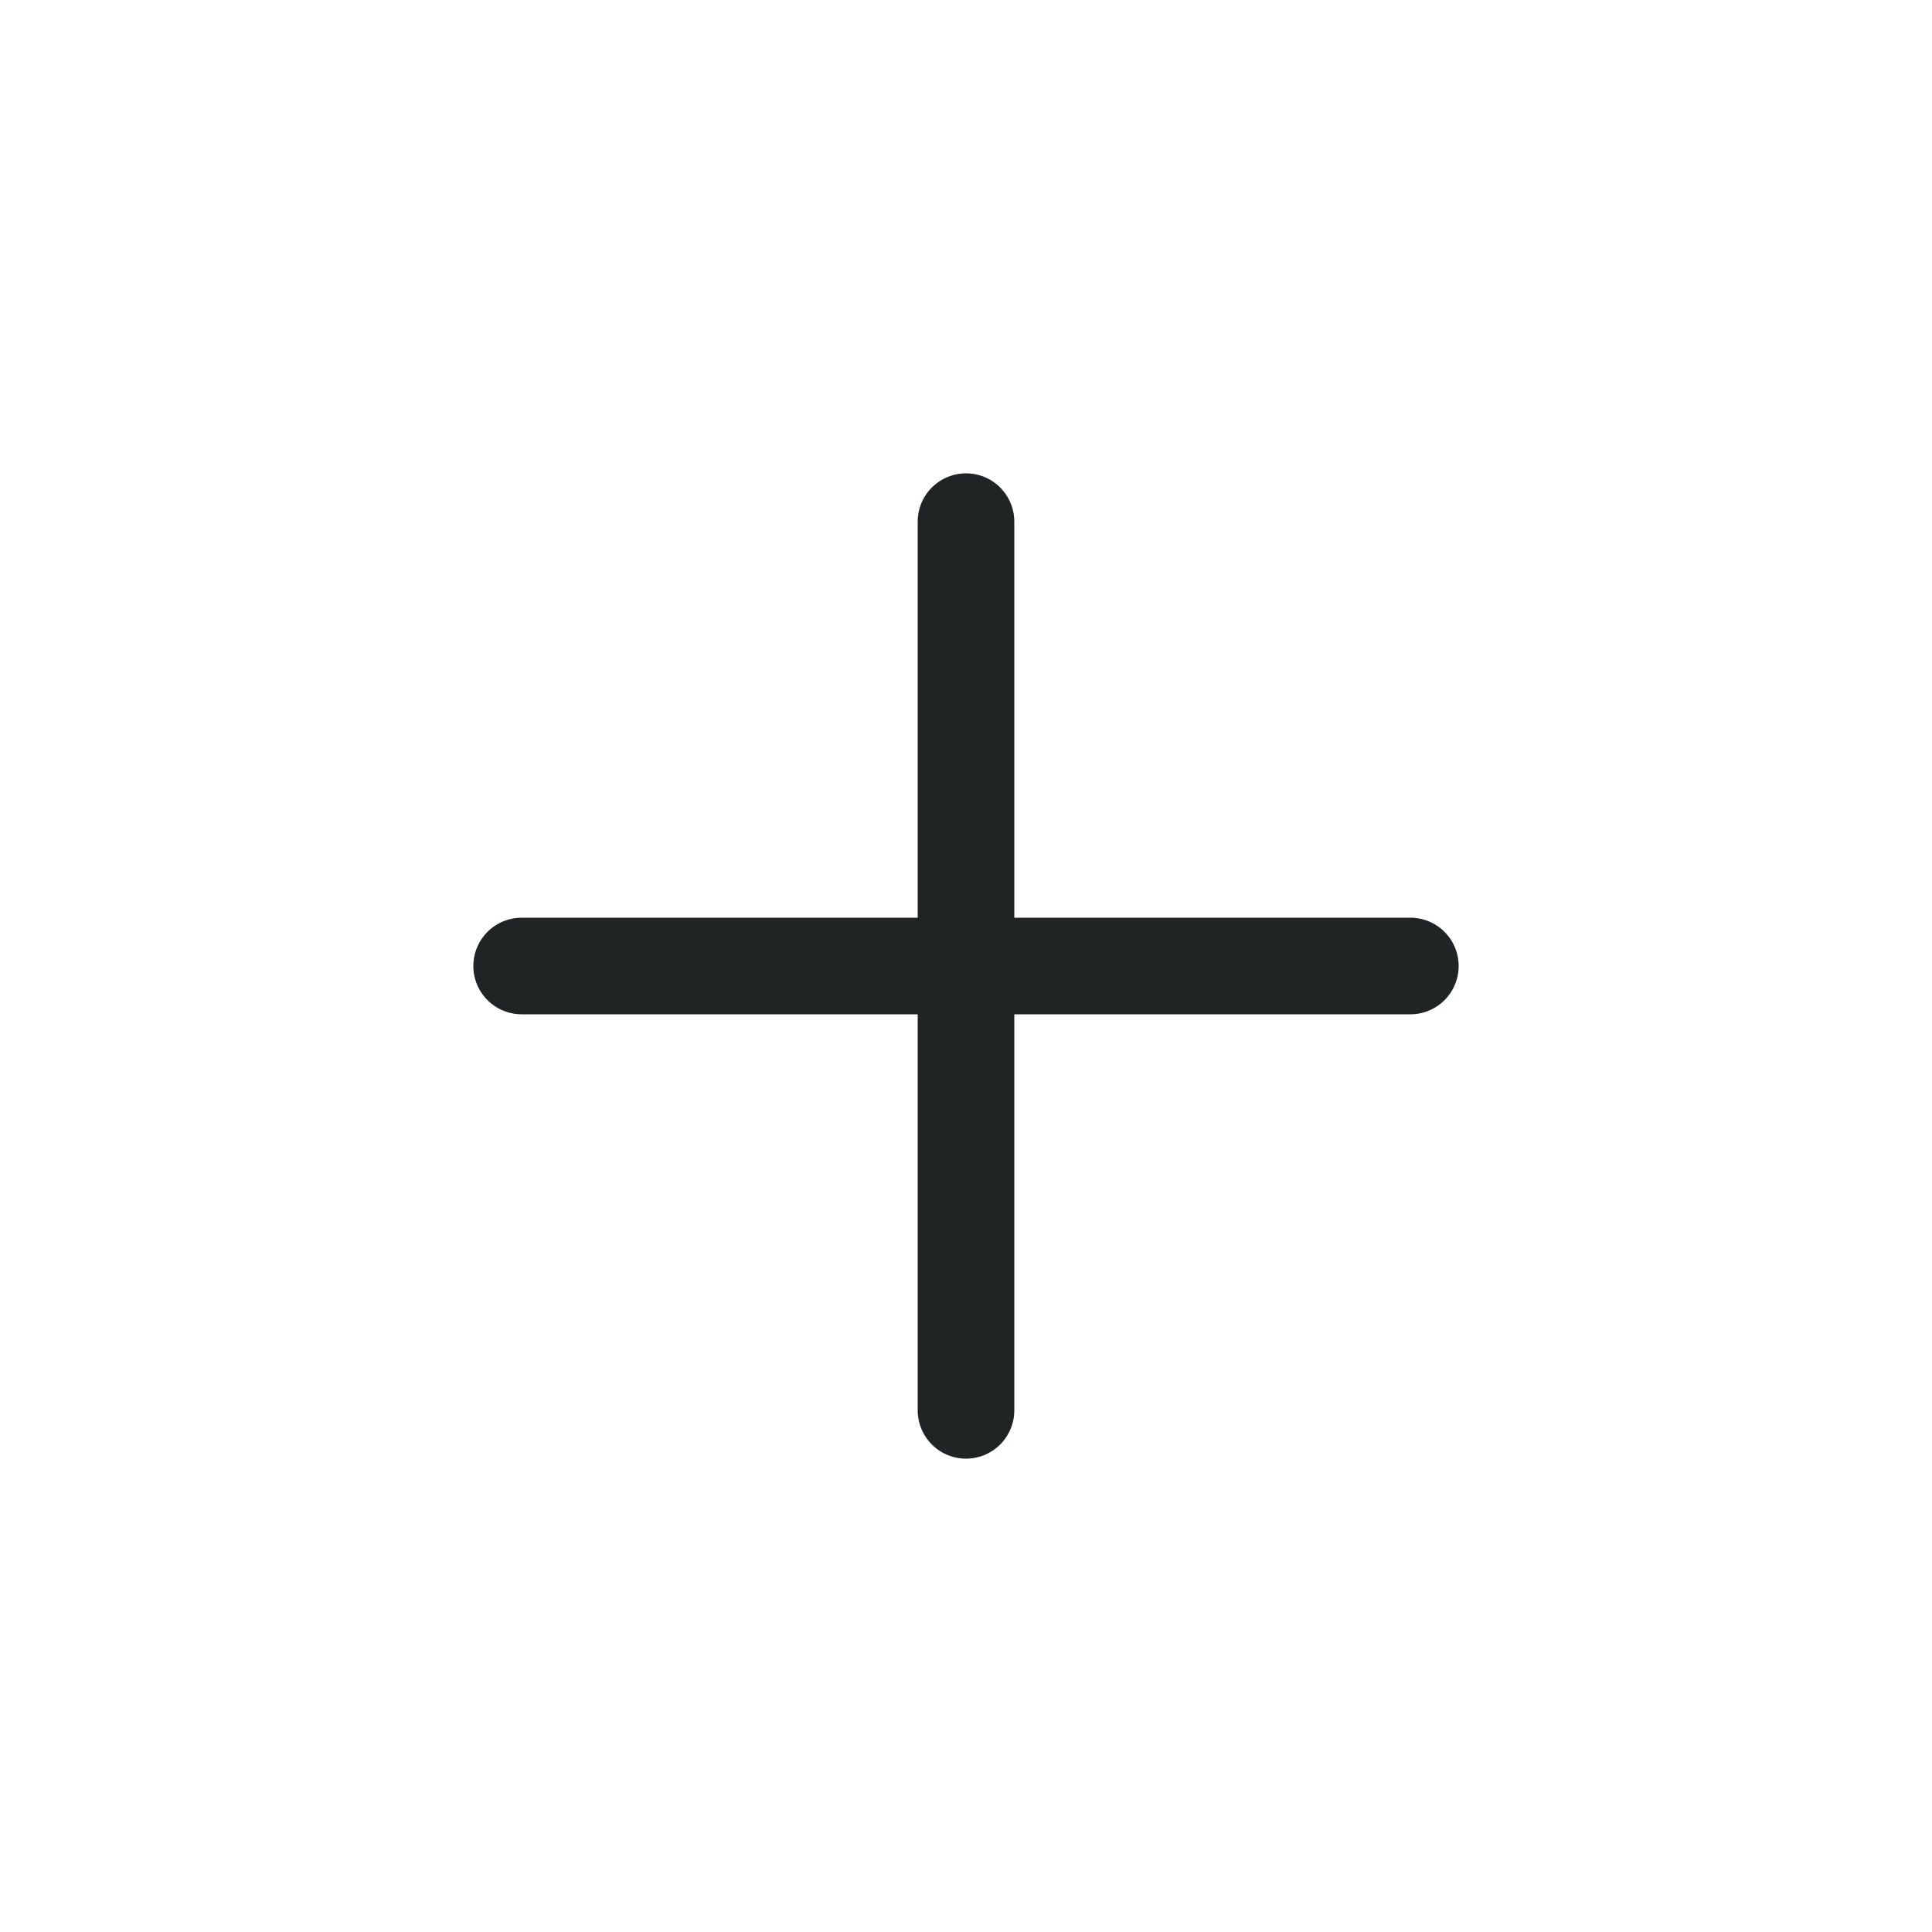
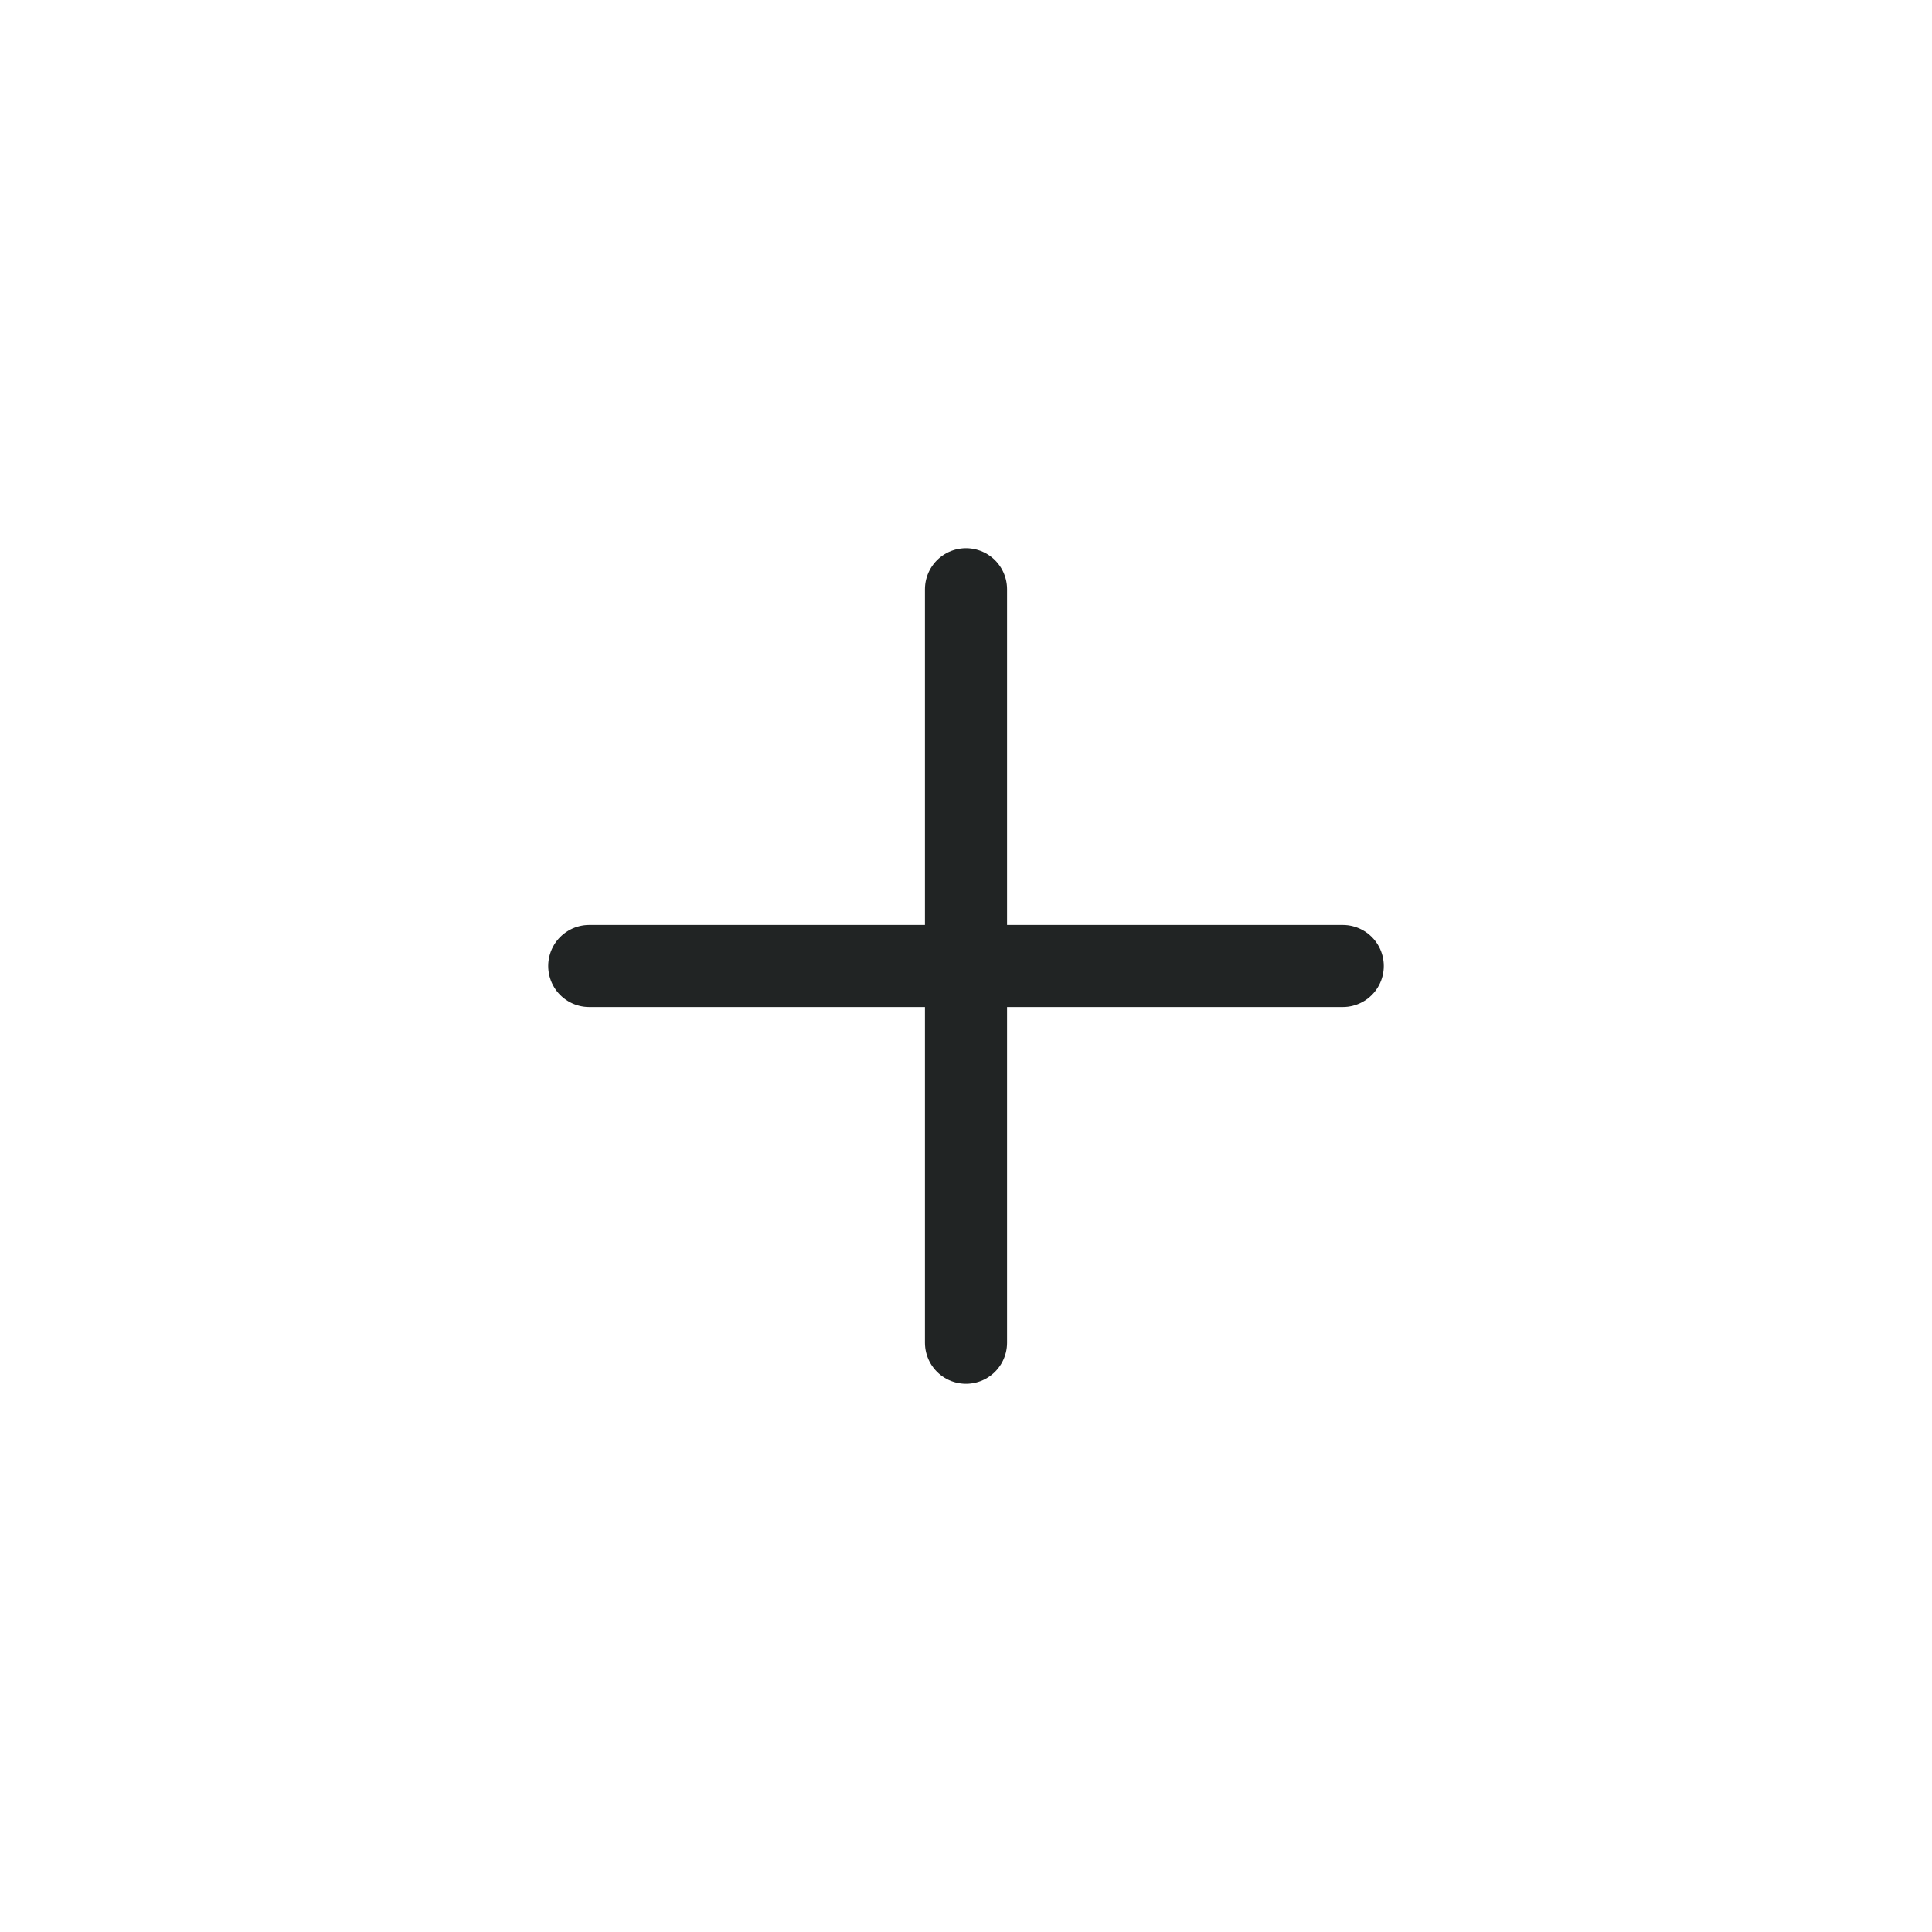
<svg xmlns="http://www.w3.org/2000/svg" version="1.1" id="Layer_1" x="0px" y="0px" viewBox="286 376 40 40" enable-background="new 286 376 40 40" xml:space="preserve">
  <g>
-     <line fill="none" stroke="#212424" stroke-width="2" stroke-linecap="round" stroke-linejoin="round" stroke-miterlimit="10" x1="296.8" y1="396" x2="315.2" y2="396" />
-     <line fill="none" stroke="#212424" stroke-width="2" stroke-linecap="round" stroke-linejoin="round" stroke-miterlimit="10" x1="306" y1="386.8" x2="306" y2="405.2" />
+     <line fill="none" stroke="#212424" stroke-width="1.7" stroke-linecap="round" stroke-linejoin="round" stroke-miterlimit="10" x1="298.2" y1="396" x2="313.8" y2="396" />
+     <line fill="none" stroke="#212424" stroke-width="1.7" stroke-linecap="round" stroke-linejoin="round" stroke-miterlimit="10" x1="306" y1="388.2" x2="306" y2="403.8" />
  </g>
  <rect x="286" y="376" fill="none" width="40" height="40" />
</svg>
